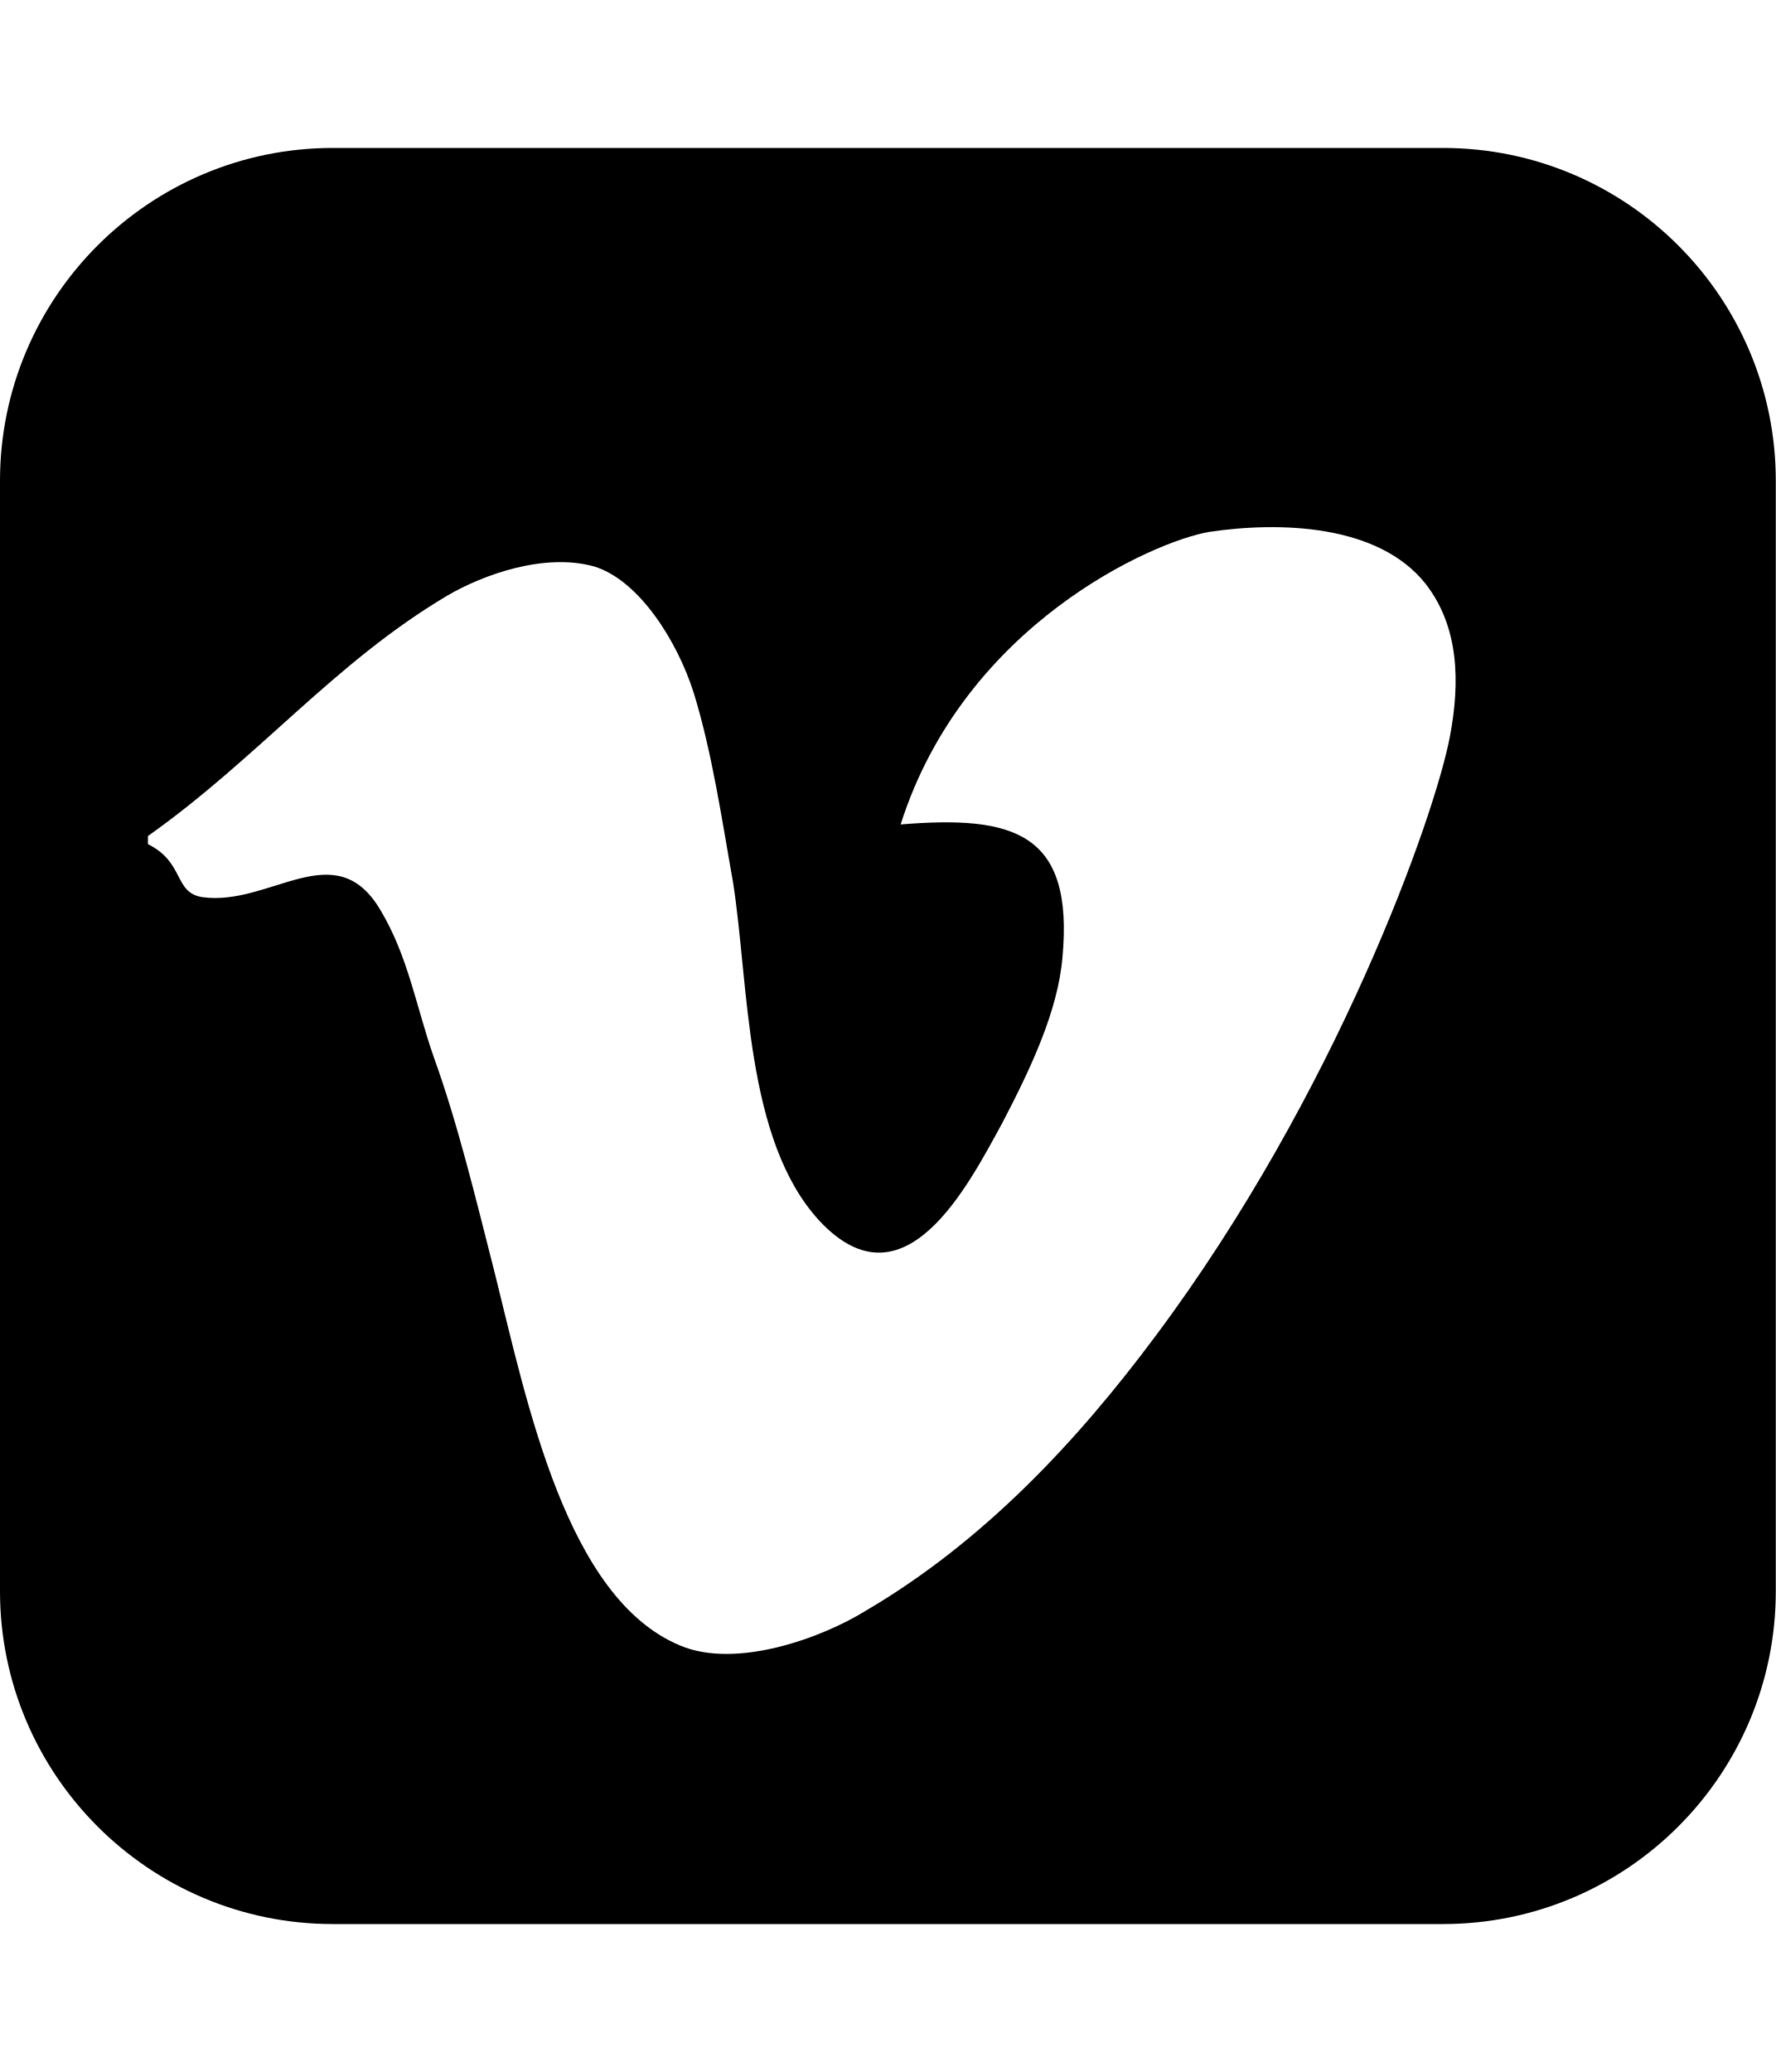
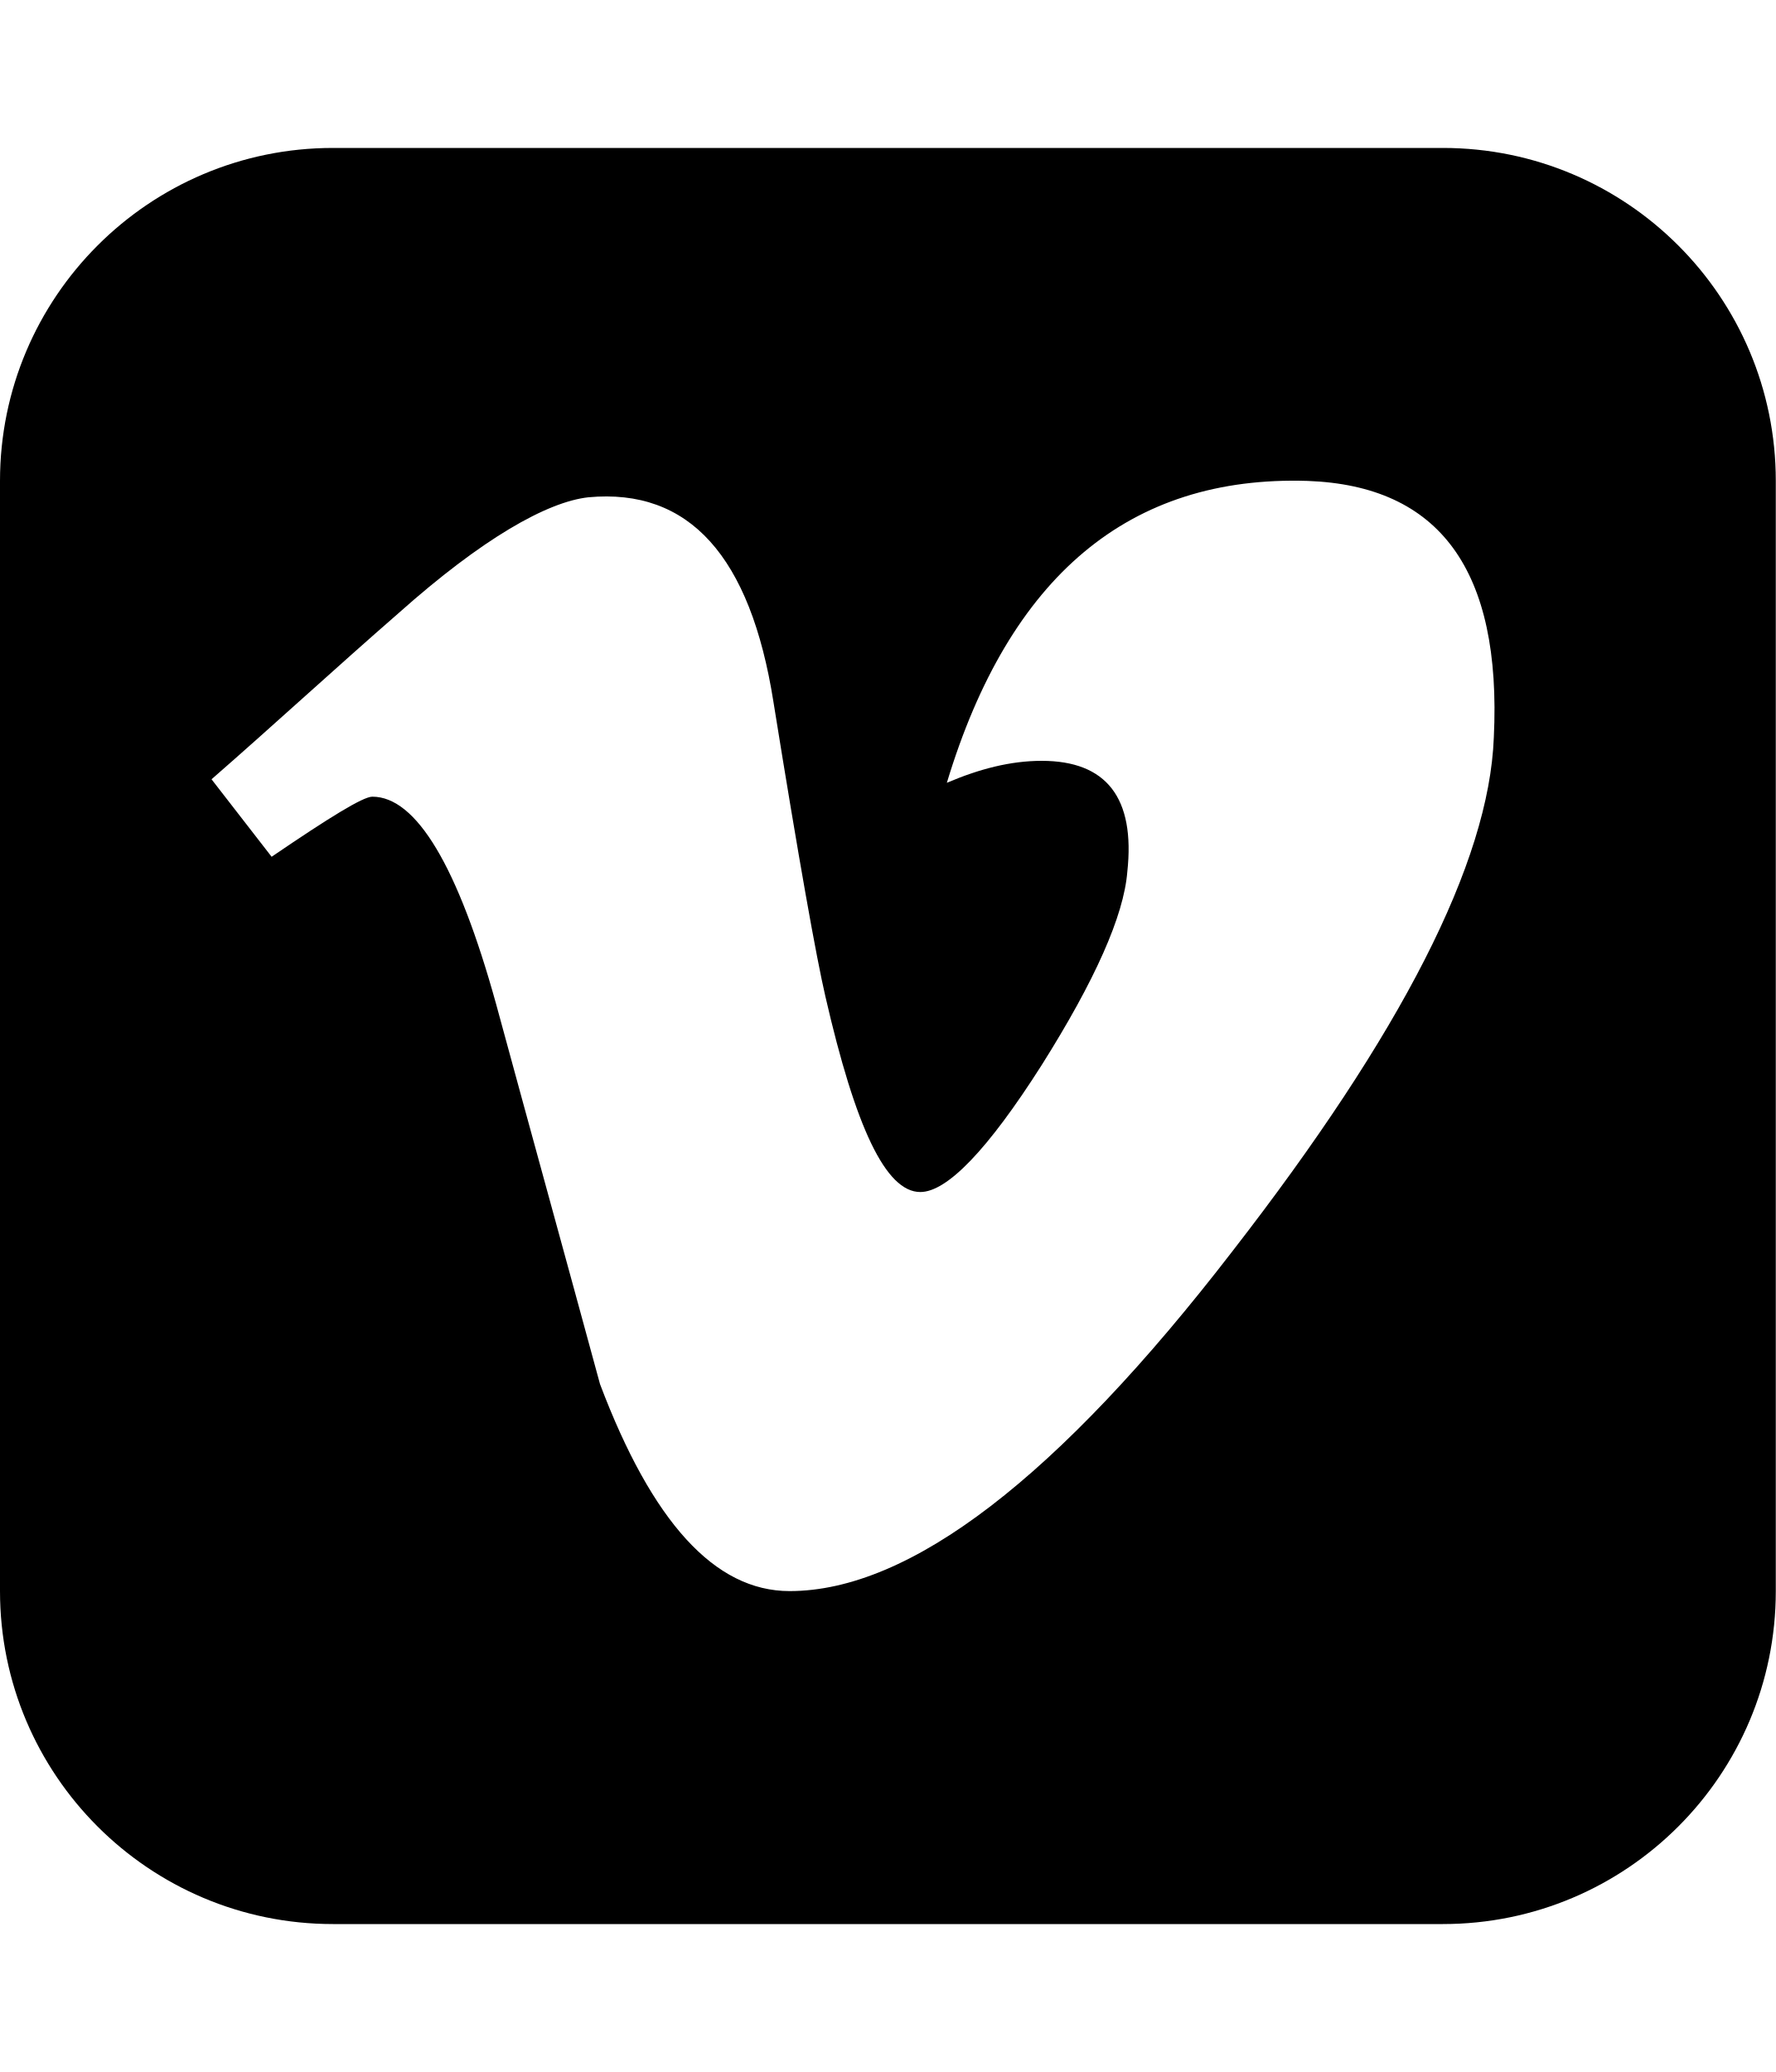
<svg xmlns="http://www.w3.org/2000/svg" height="1000" width="857.1">
-   <path d="m699.8 355.5c5-26.3 4.4-53-11.7-73.7-22.9-29-70.9-30.1-104.4-25.1-26.8 4.5-118.3 44.6-149 141.2 54.7-4.5 83.7 3.9 78.1 64.2-2.2 25.6-15 53-29 79.8-16.7 30.6-47.4 90.9-88.2 47.4-36.2-39.1-34-113.9-41.8-163.5-5-27.9-10-62.5-19-91.5-7.8-24.6-26.2-54.2-48-60.9-24-6.7-53.5 3.9-70.8 14-54.7 32.4-91 78.1-144.6 116.1v3.9c17.9 8.9 12.3 23.4 26.3 25.6 32.9 4.5 64.1-30.7 85.9 6.2 13.4 22.3 17.3 46.8 25.7 70.8 11.7 32.4 20.1 67.6 29.5 104.4 15.7 63.1 34.6 156.8 89.3 179.7 27.4 11.7 69.2-3.9 89.9-16.8 56.9-33.4 102.1-82 139.5-132.2 87.6-117.2 135-251.1 142.3-289.6z m157.3-123.4v535.8c0 88.7-71.9 160.7-160.7 160.7h-535.7c-88.7 0-160.7-72-160.7-160.7v-535.8c0-88.7 72-160.7 160.7-160.7h535.7c88.8 0 160.7 72 160.7 160.7z" />
+   <path d="m721 356c3.9-80.9-26.2-121.6-89.9-123.9-85.9-2.7-143.9 45.8-174.1 145.7 15.7-6.7 30.7-10.6 45.8-10.6 31.2 0 45.2 17.8 41.3 53.6-1.7 21.2-15.6 52.4-41.3 93.2-26.2 41.2-45.8 61.3-58.6 61.3-16.7 0-31.3-31.2-45.8-94.3-4.4-18.9-12.8-65.8-25.1-142.3-11.1-70.3-40.7-103.2-89.3-98.7-20 2.2-51.3 20-91.5 55.8-30.1 26.2-59.7 53.5-90.4 80.3l29 37.4c27.9-19 44.1-29 48.6-29 21.2 0 41.3 33.5 59.7 99.9 16.7 61.4 33.5 122.2 50.2 183.6 25.1 66.4 55.3 99.9 91.5 99.9 58.1 0 129.5-54.7 213.8-164.1 81.4-104.9 123.8-187.5 126.1-247.8z m136.1-123.9v535.8c0 88.7-71.9 160.7-160.7 160.7h-535.7c-88.7 0-160.7-72-160.7-160.7v-535.8c0-88.7 72-160.7 160.7-160.7h535.7c88.8 0 160.7 72 160.7 160.7z" />
</svg>
